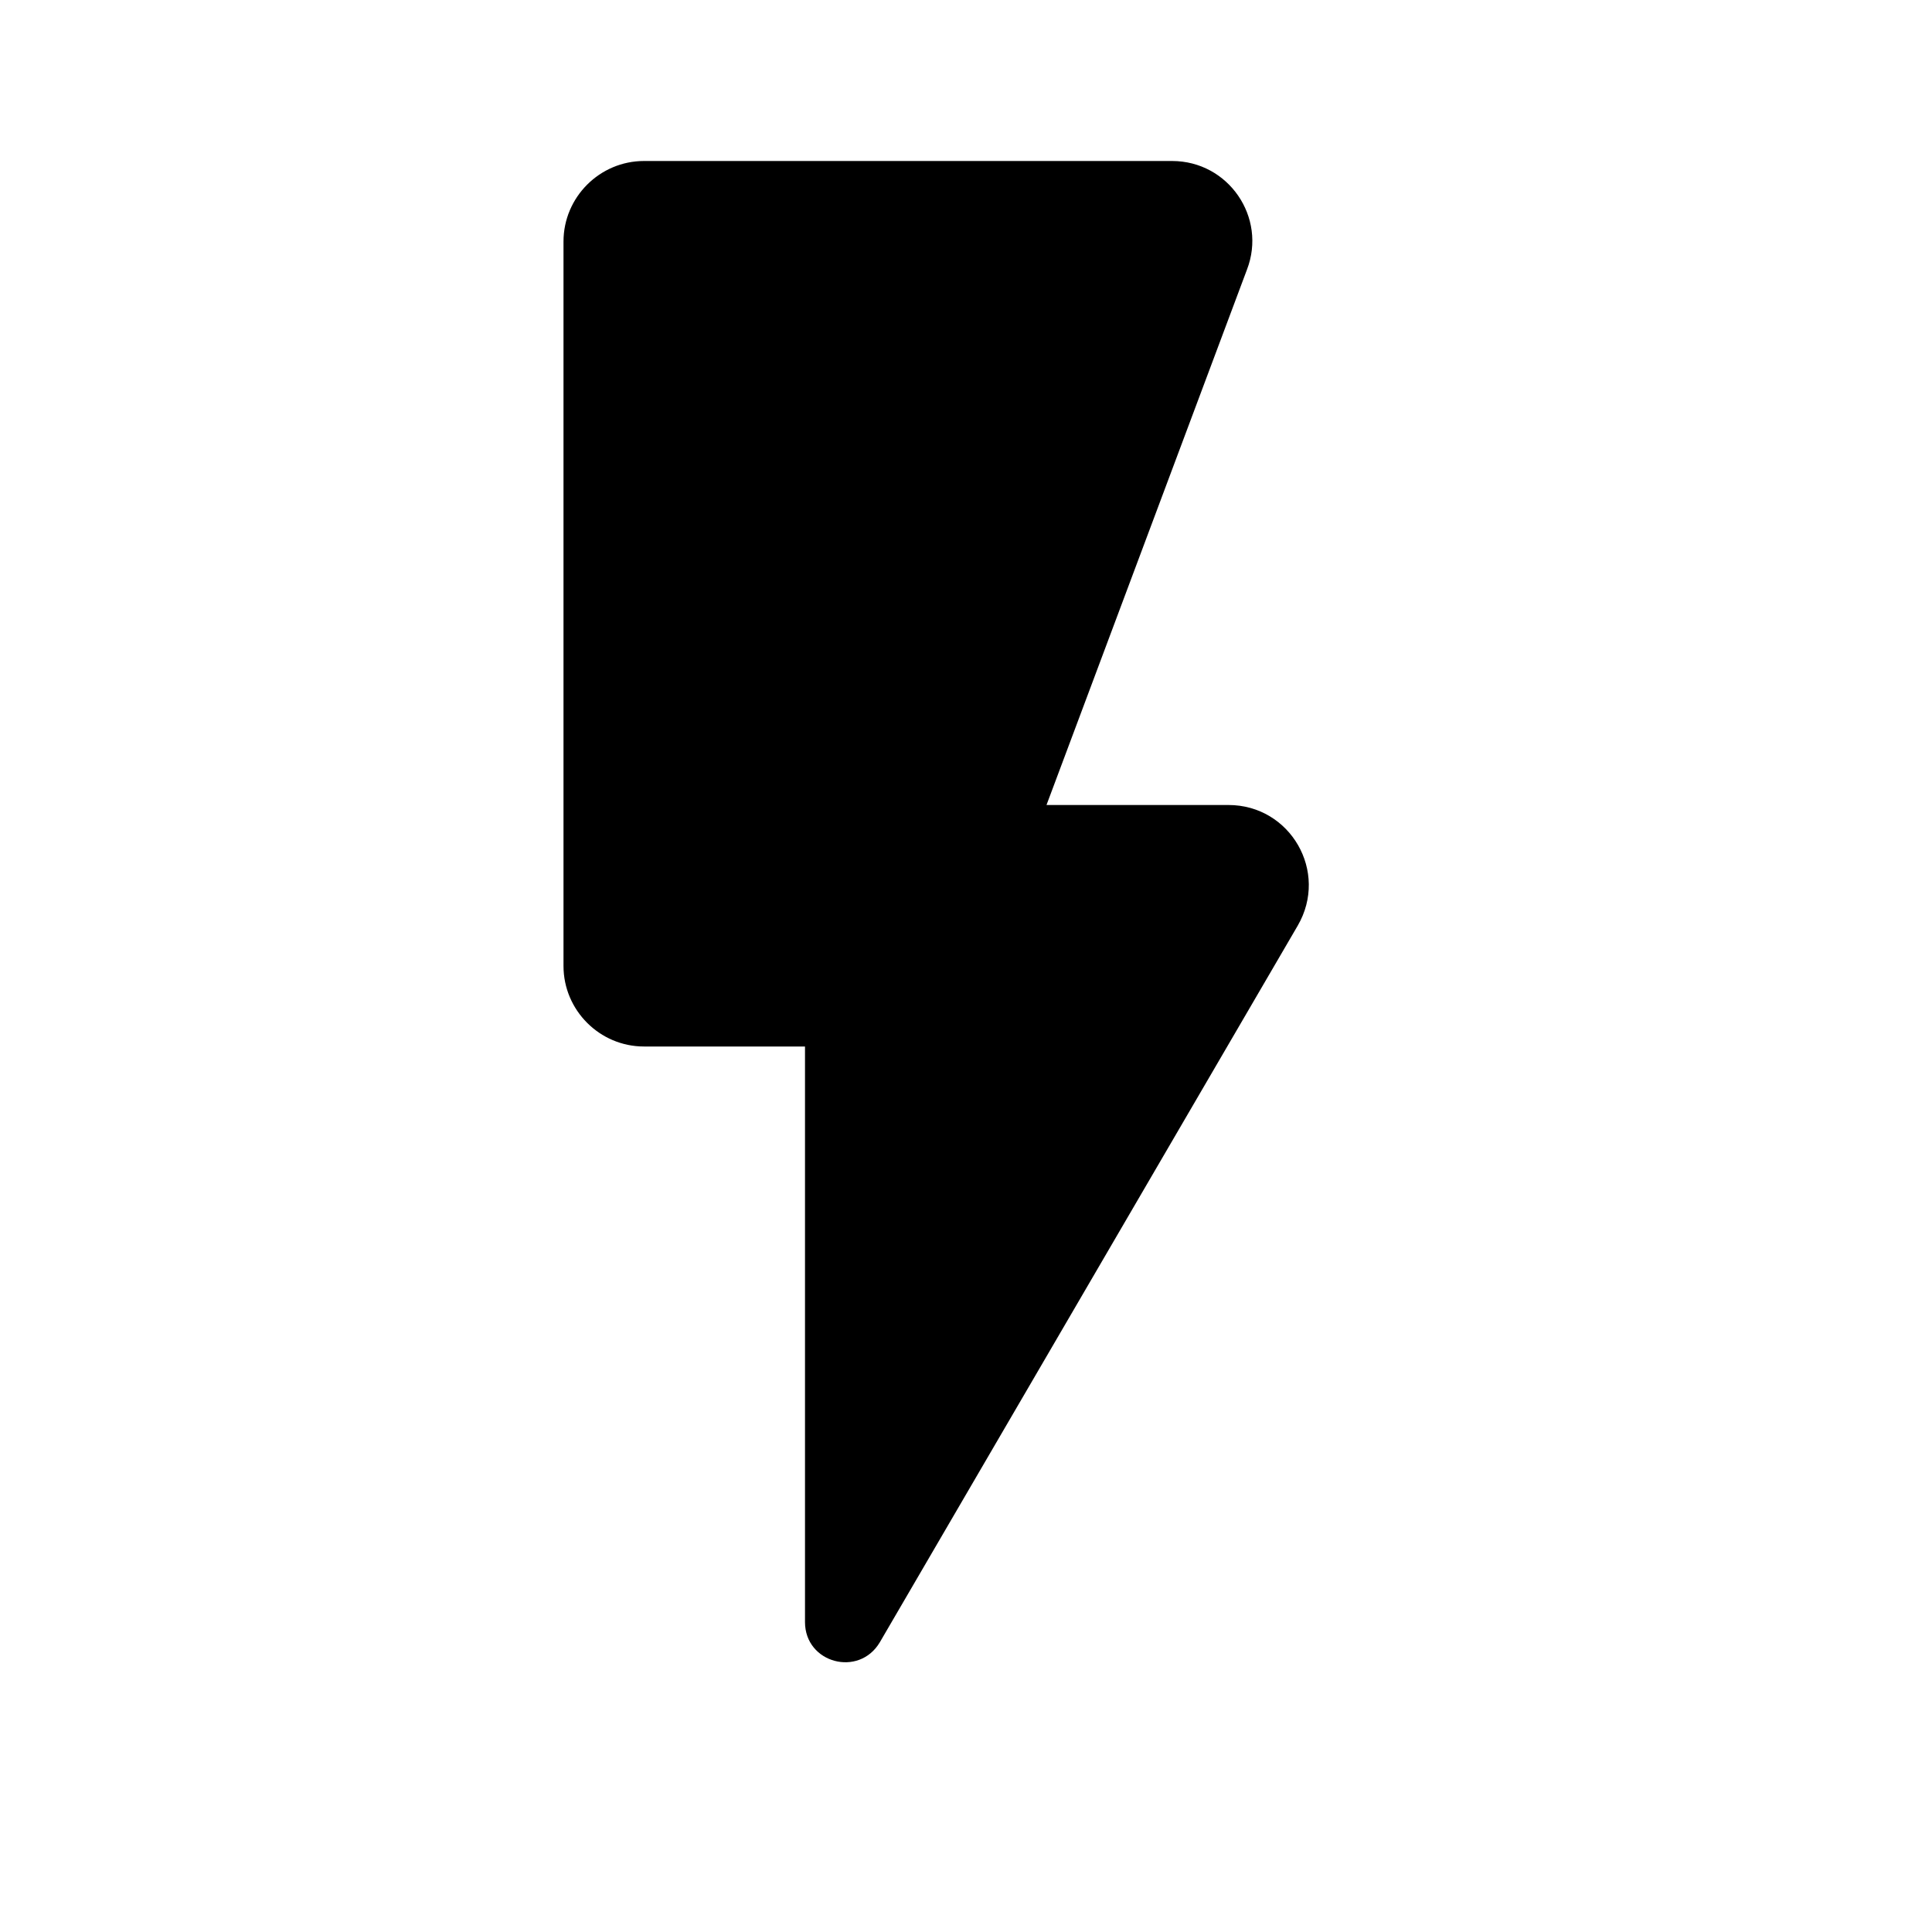
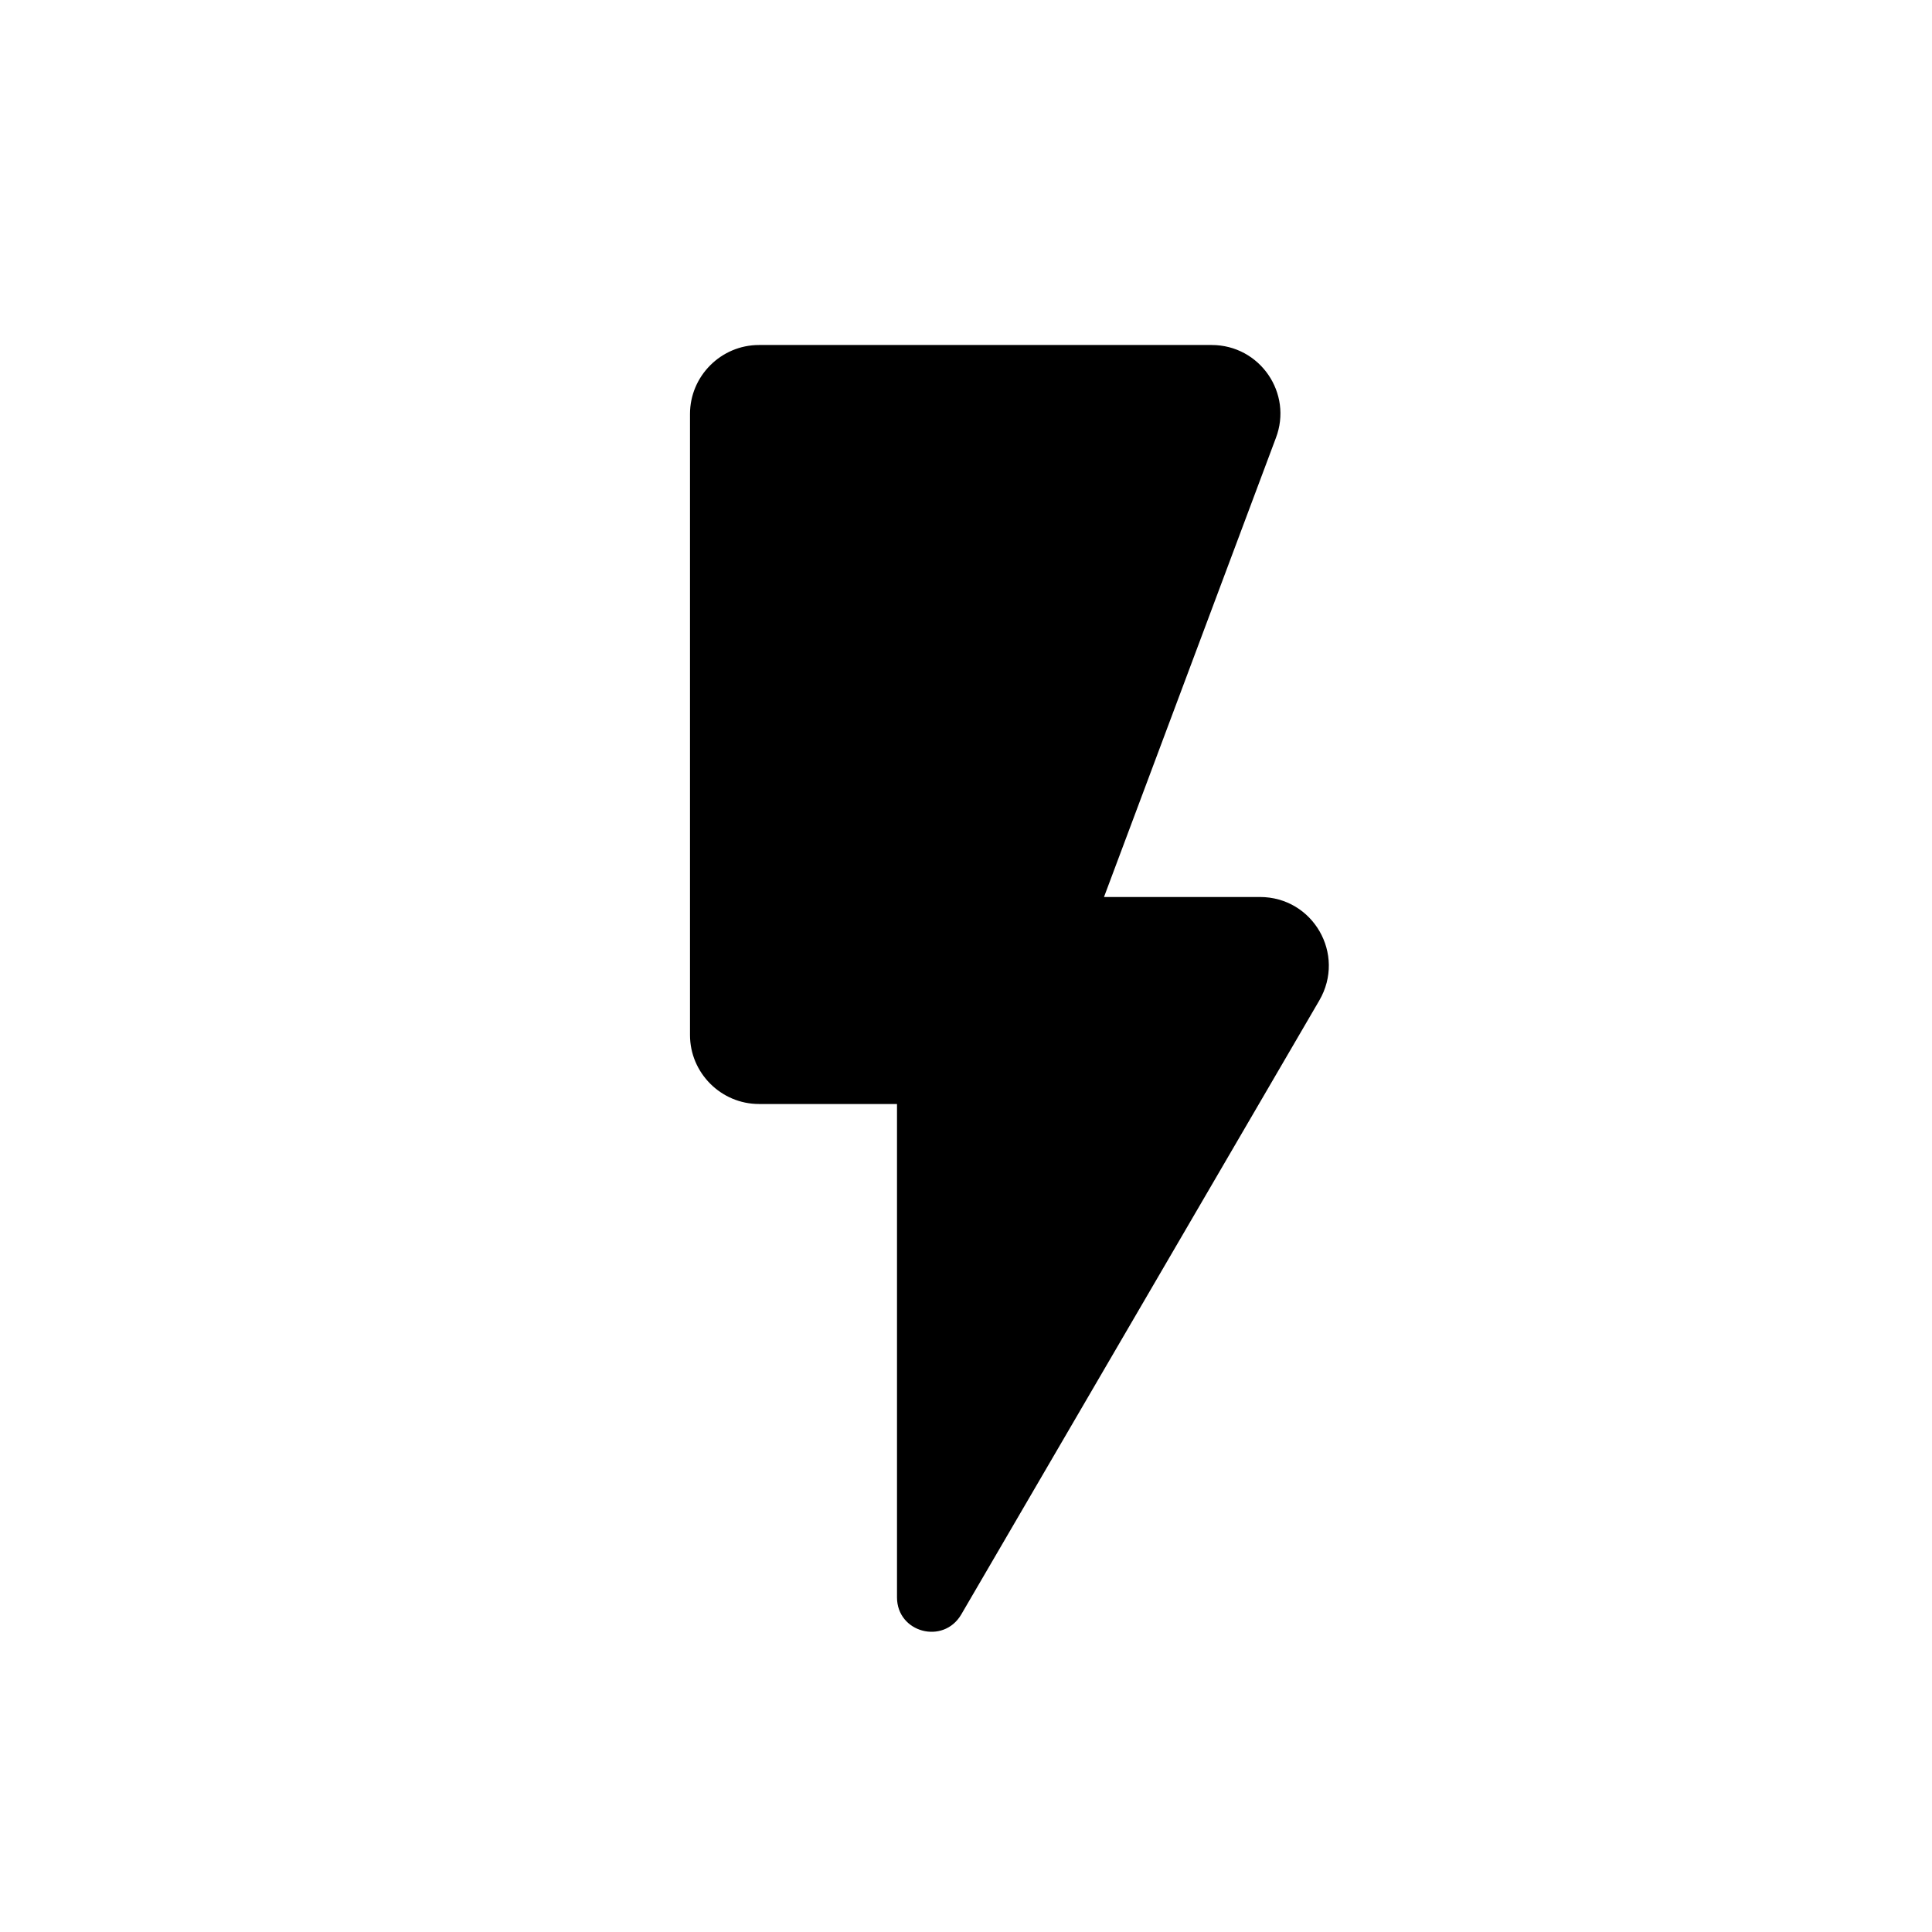
- <svg xmlns="http://www.w3.org/2000/svg" height="24" viewBox="0 0 24 24" width="24">
+ <svg xmlns="http://www.w3.org/2000/svg" height="24" viewBox="-3 -3 28 28" width="24">
  <path d="M0 0h24v24H0V0z" fill="none" />
  <path d="M7 3v9c0 .55.45 1 1 1h2v7.15c0 .51.67.69.93.25l5.19-8.9c.39-.67-.09-1.5-.86-1.5H13l2.49-6.65c.25-.65-.23-1.35-.93-1.35H8c-.55 0-1 .45-1 1z" />
</svg>
